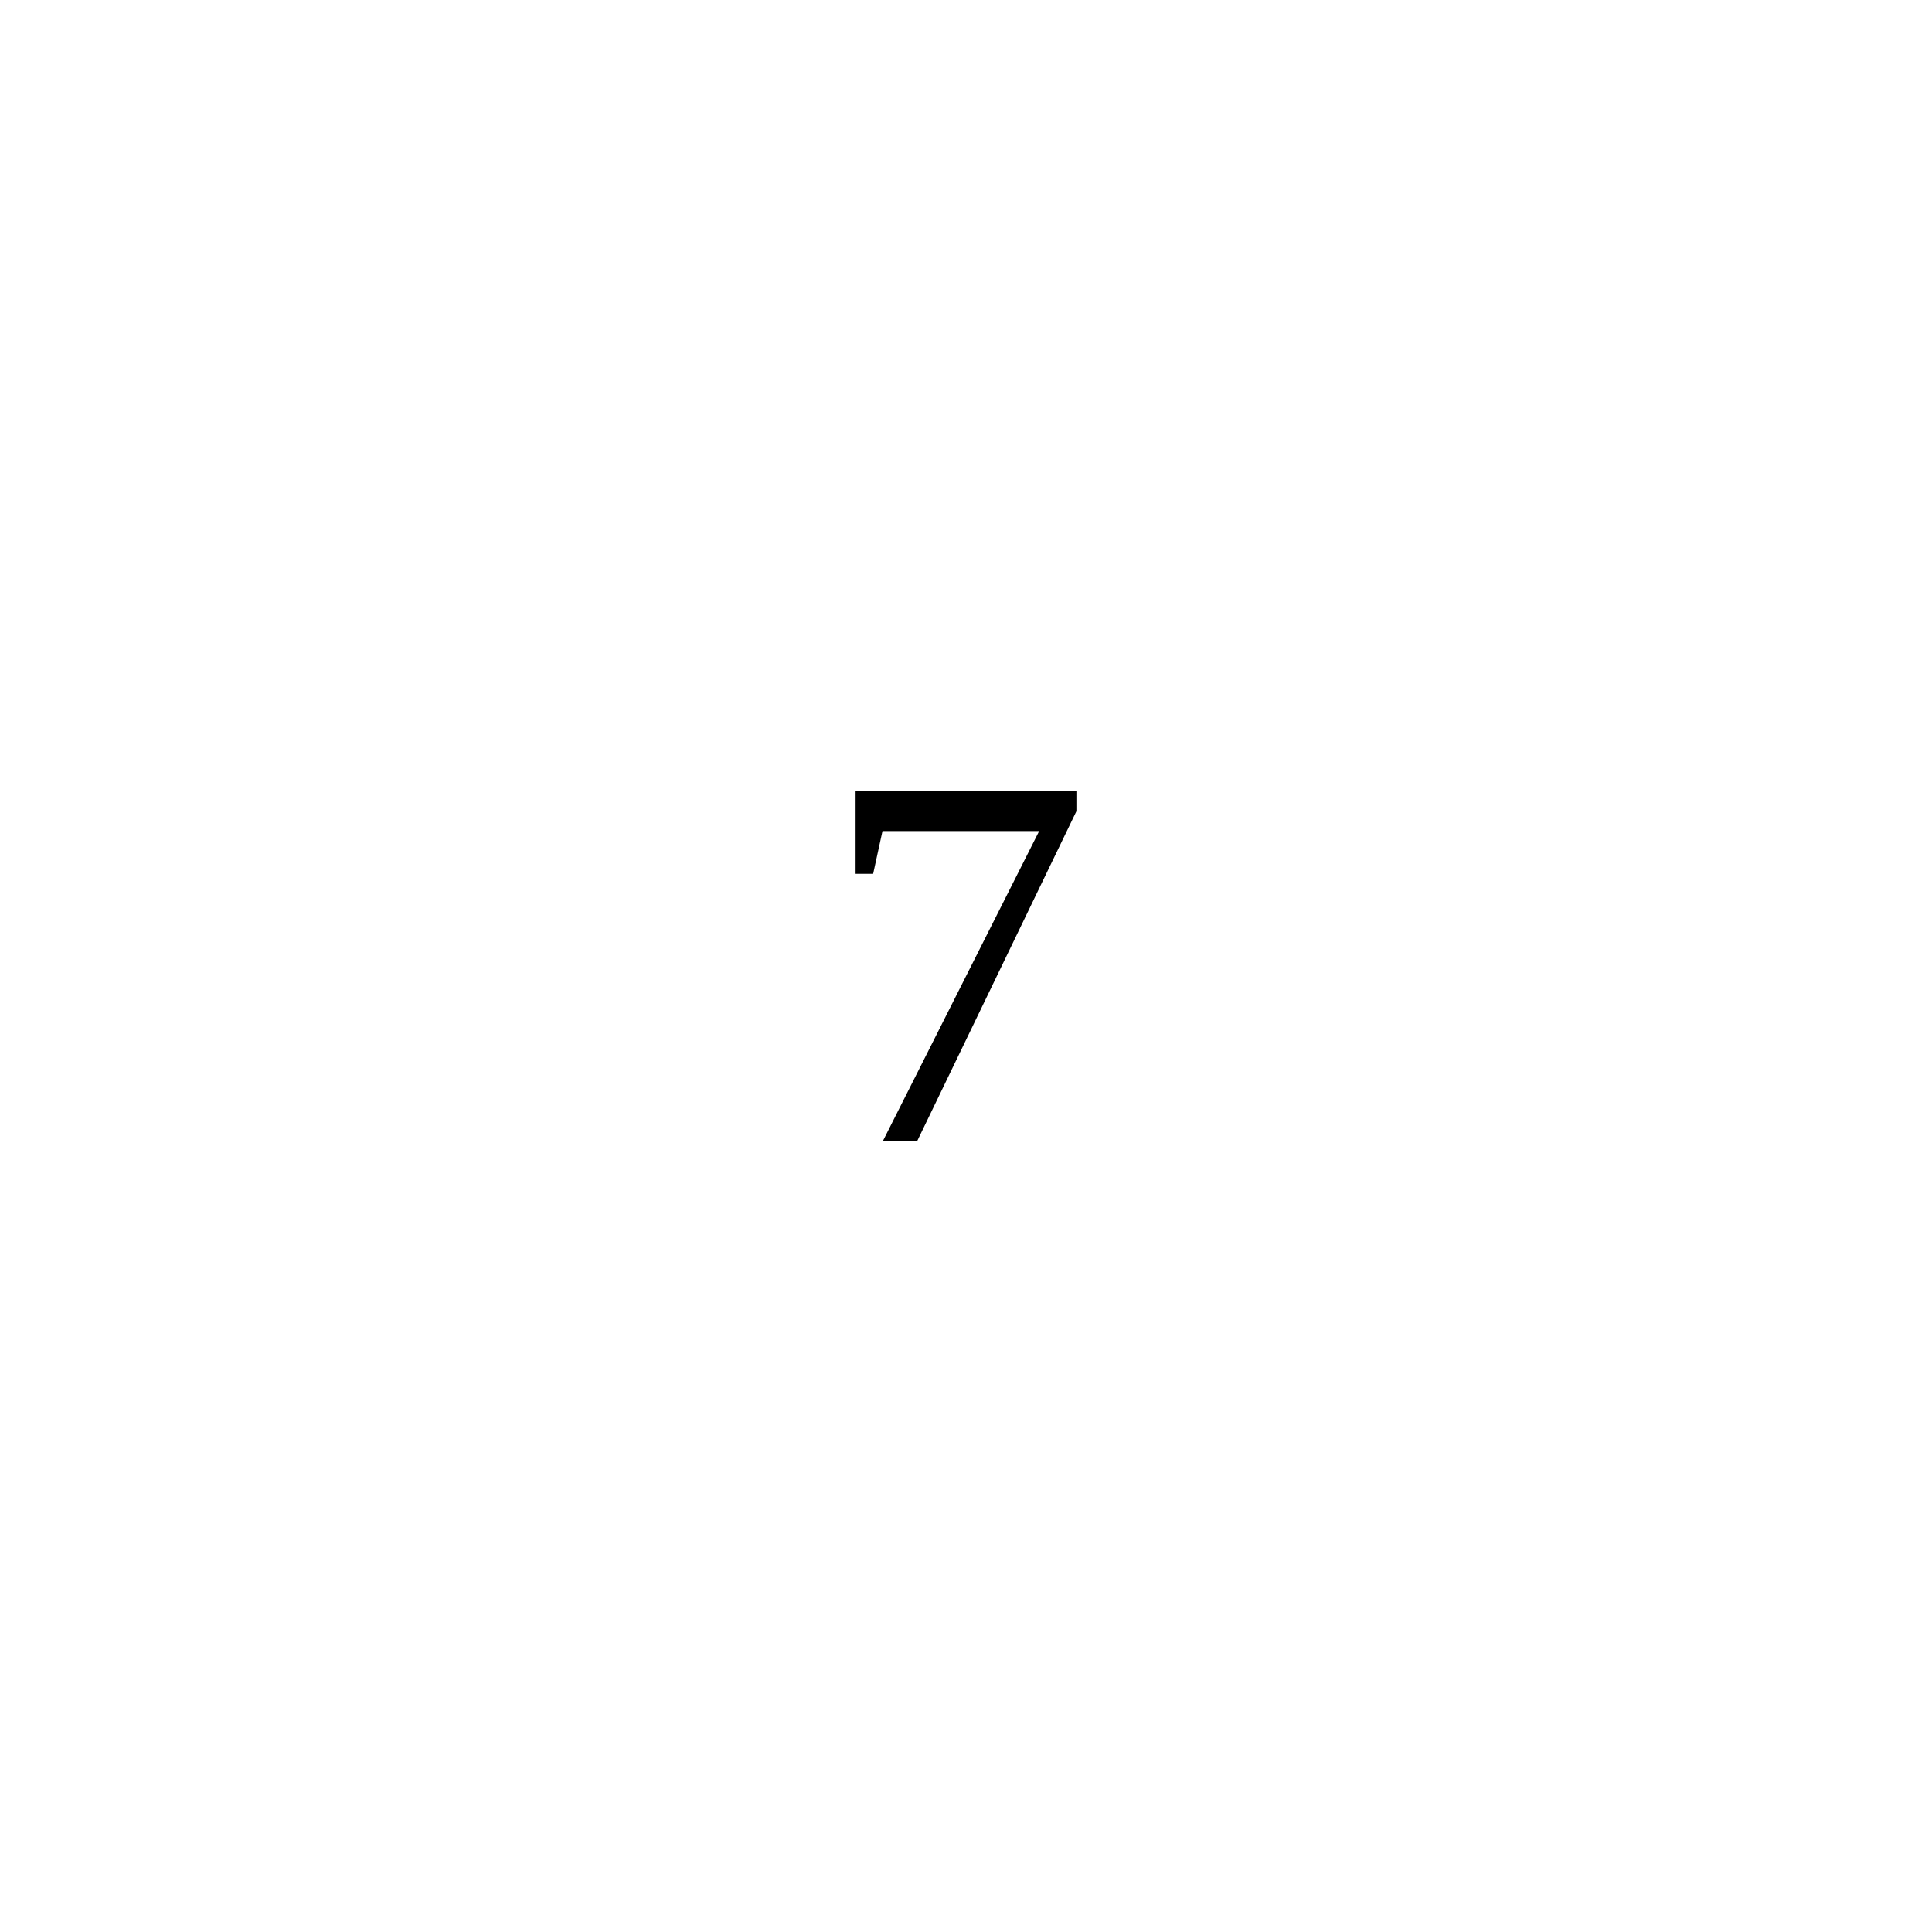
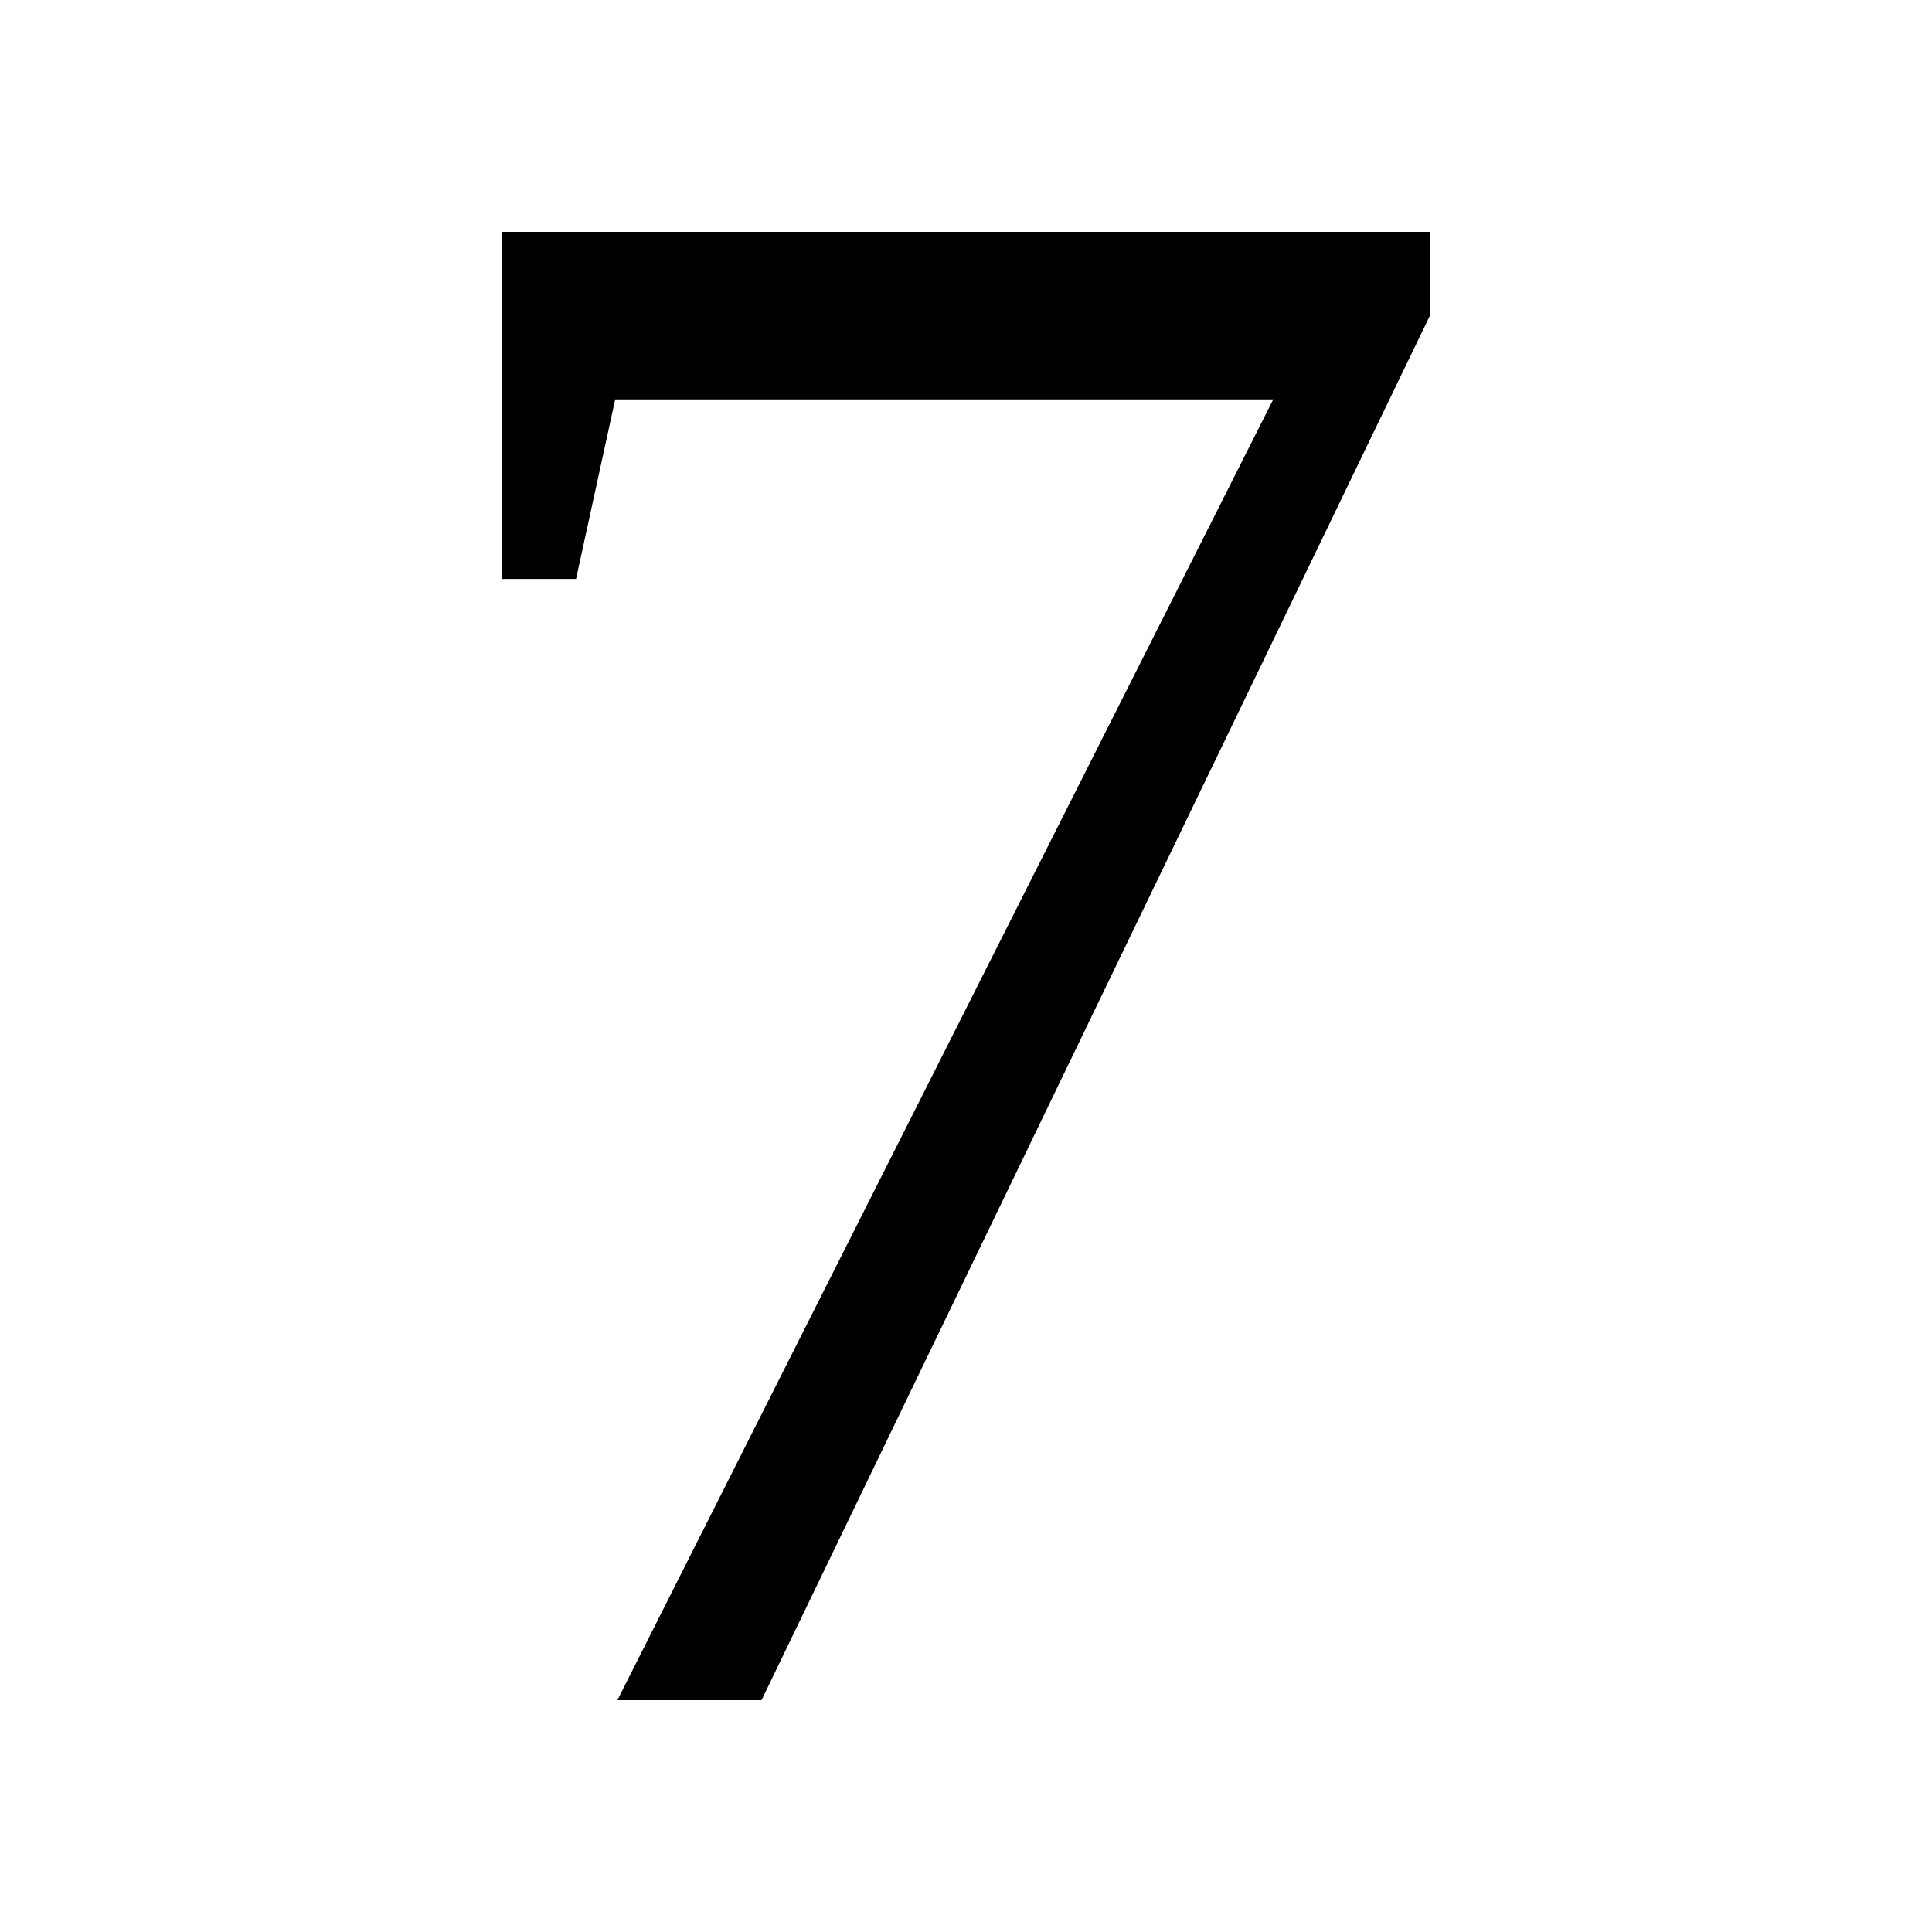
- <svg xmlns="http://www.w3.org/2000/svg" width="210" height="210" viewBox="0 0 210 210" fill="none">
-   <path d="M94.908 94.983H93V86H117V88.182L99.708 124H95.978L112.952 90.336H95.921L94.908 94.983Z" fill="black" />
+ <svg xmlns="http://www.w3.org/2000/svg" width="50" height="50" viewBox="0 0 50 50" fill="none">
+   <path d="M14.908 14.983H13V6H37V8.182L19.708 44H15.978L32.952 10.336H15.921L14.908 14.983Z" fill="black" />
</svg>
